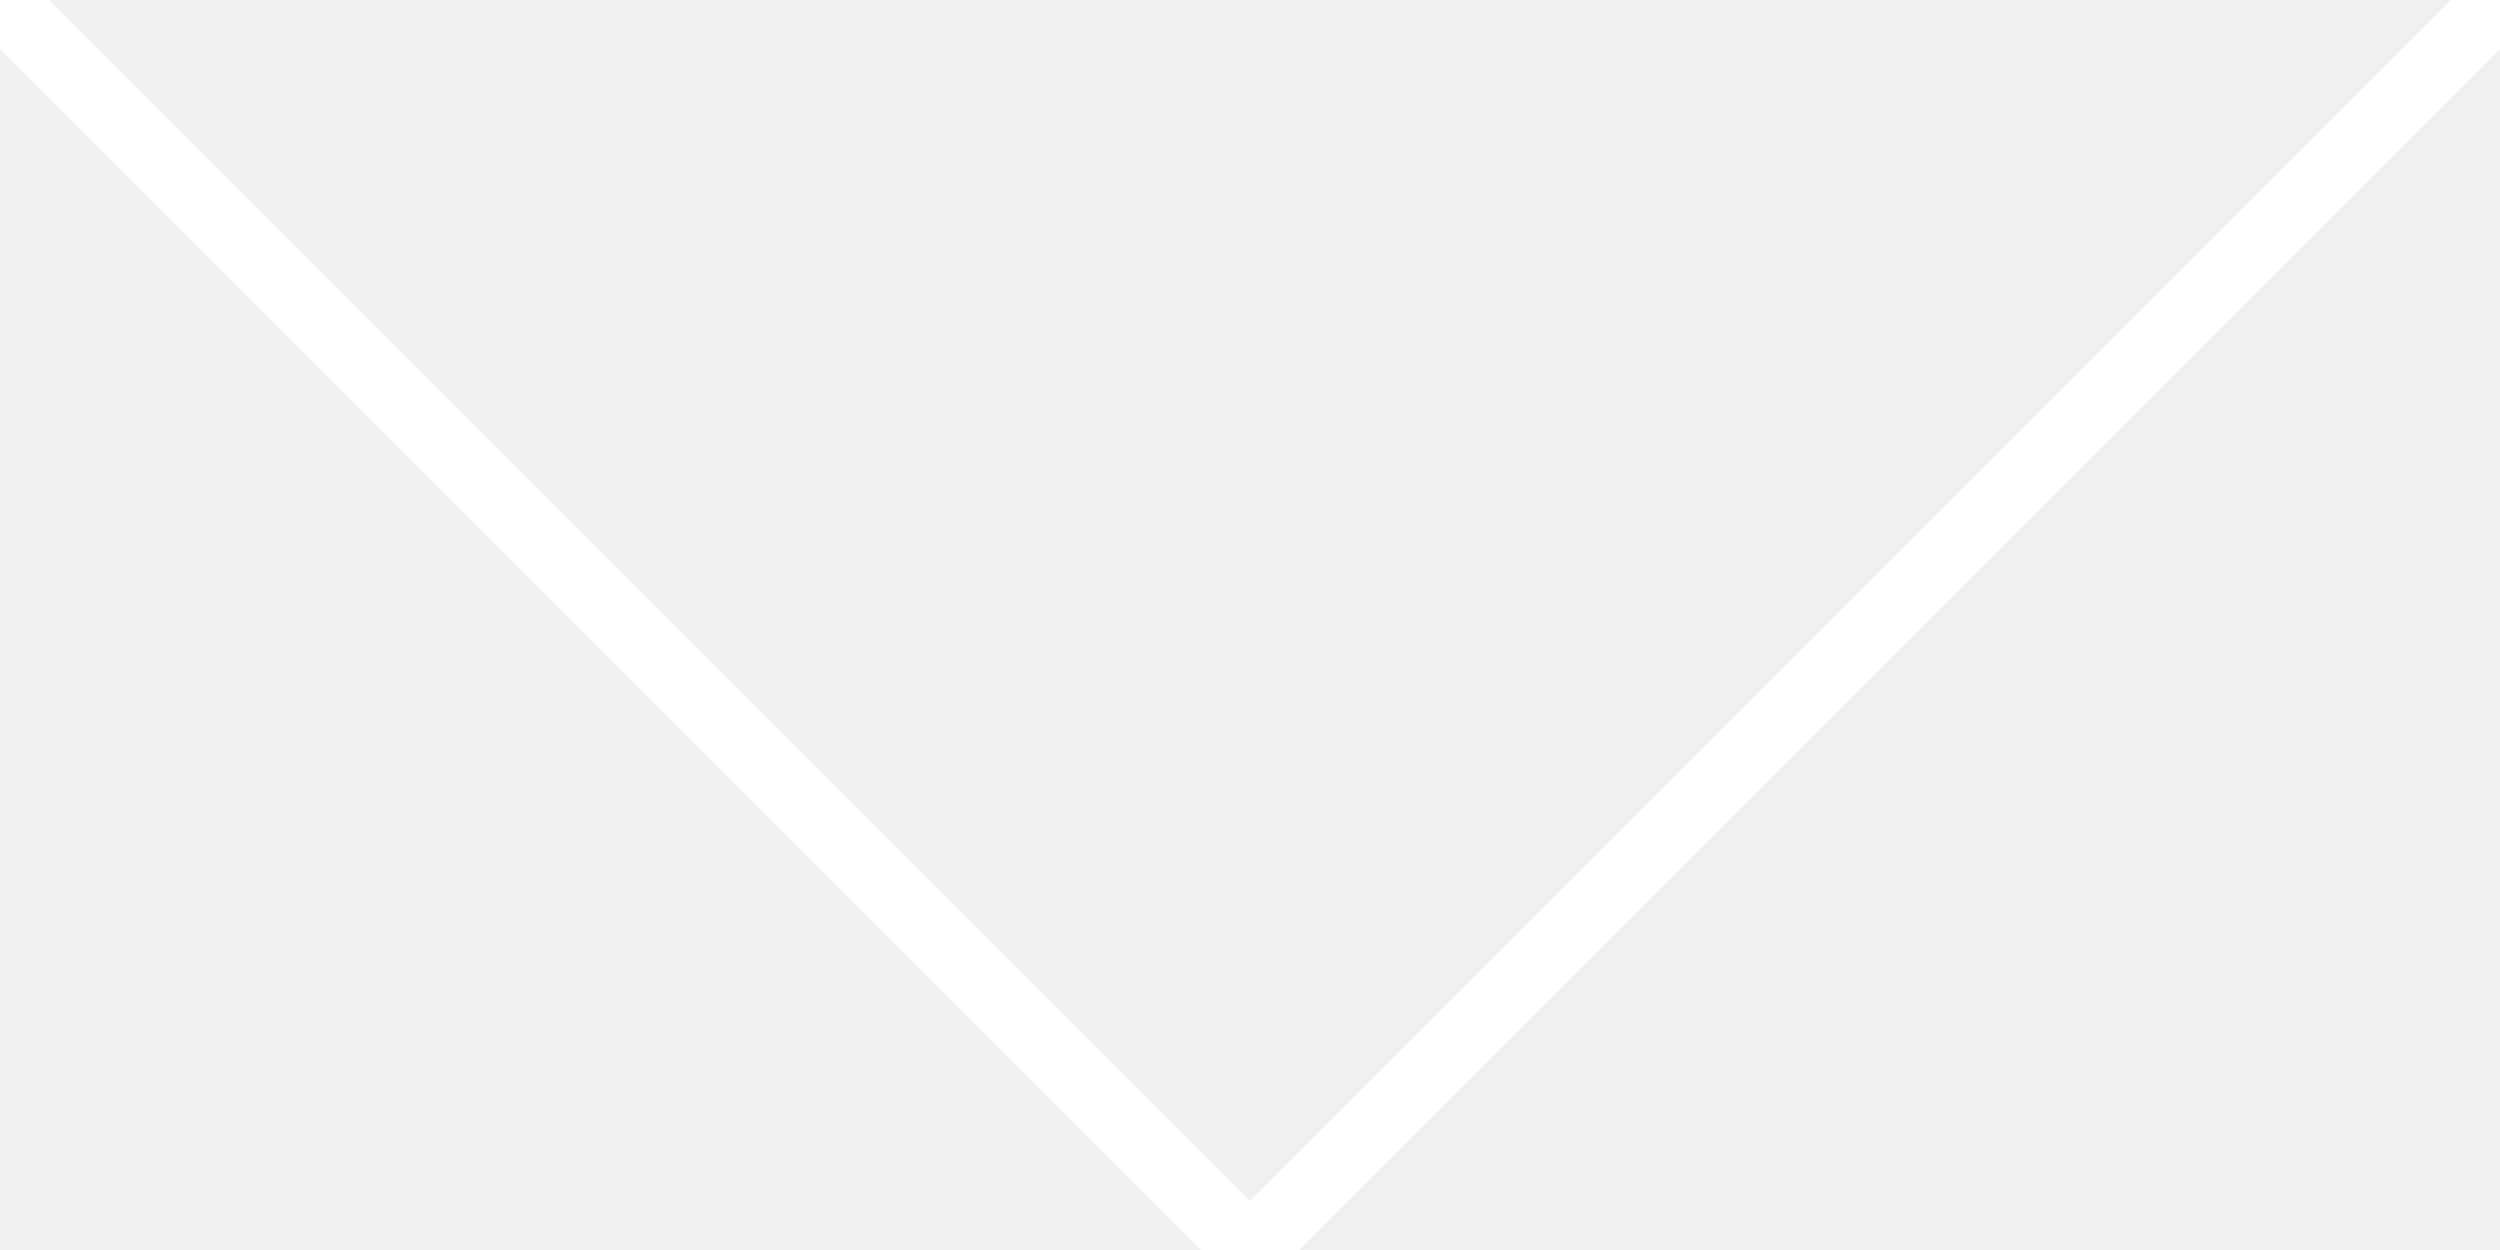
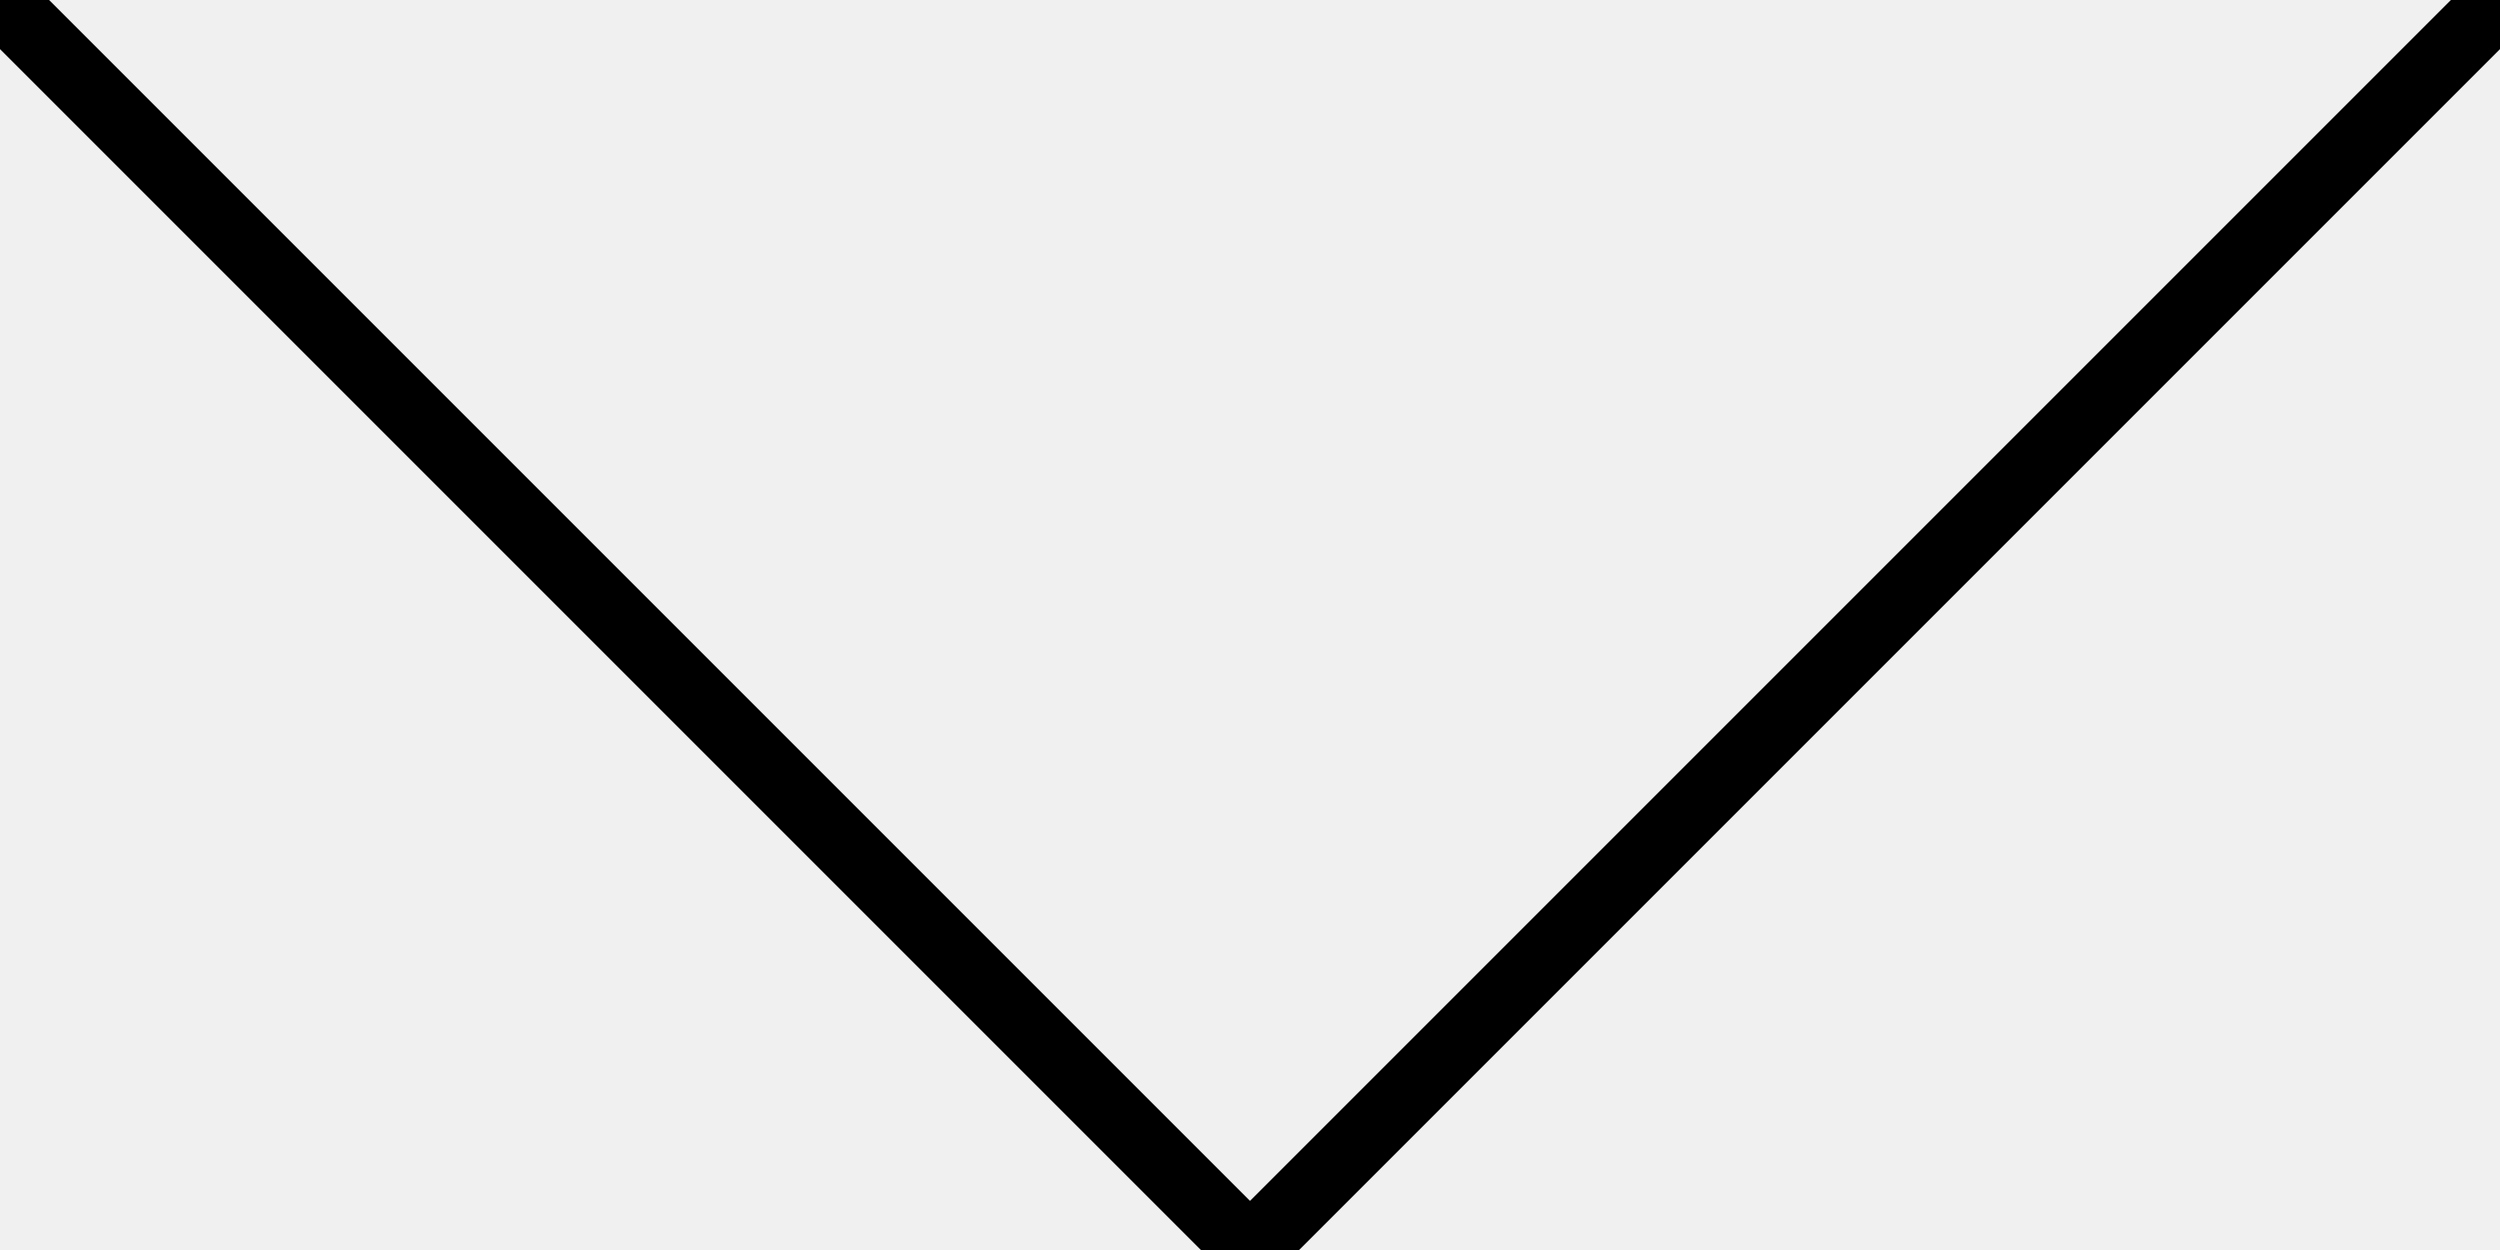
<svg xmlns="http://www.w3.org/2000/svg" width="36px" height="18px" viewBox="0 0 36 18" zoomAndPan="disable" preserveAspectRatio="none">
-   <style type="text/css"> line { stroke: #fff; stroke-width: 1; } </style>
+   <style type="text/css"> line { stroke: #000; stroke-width: 1; } </style>
  <line x1="0" y1="0" x2="18" y2="18" />
  <line x1="36" y1="0" x2="18" y2="18" />
</svg>
